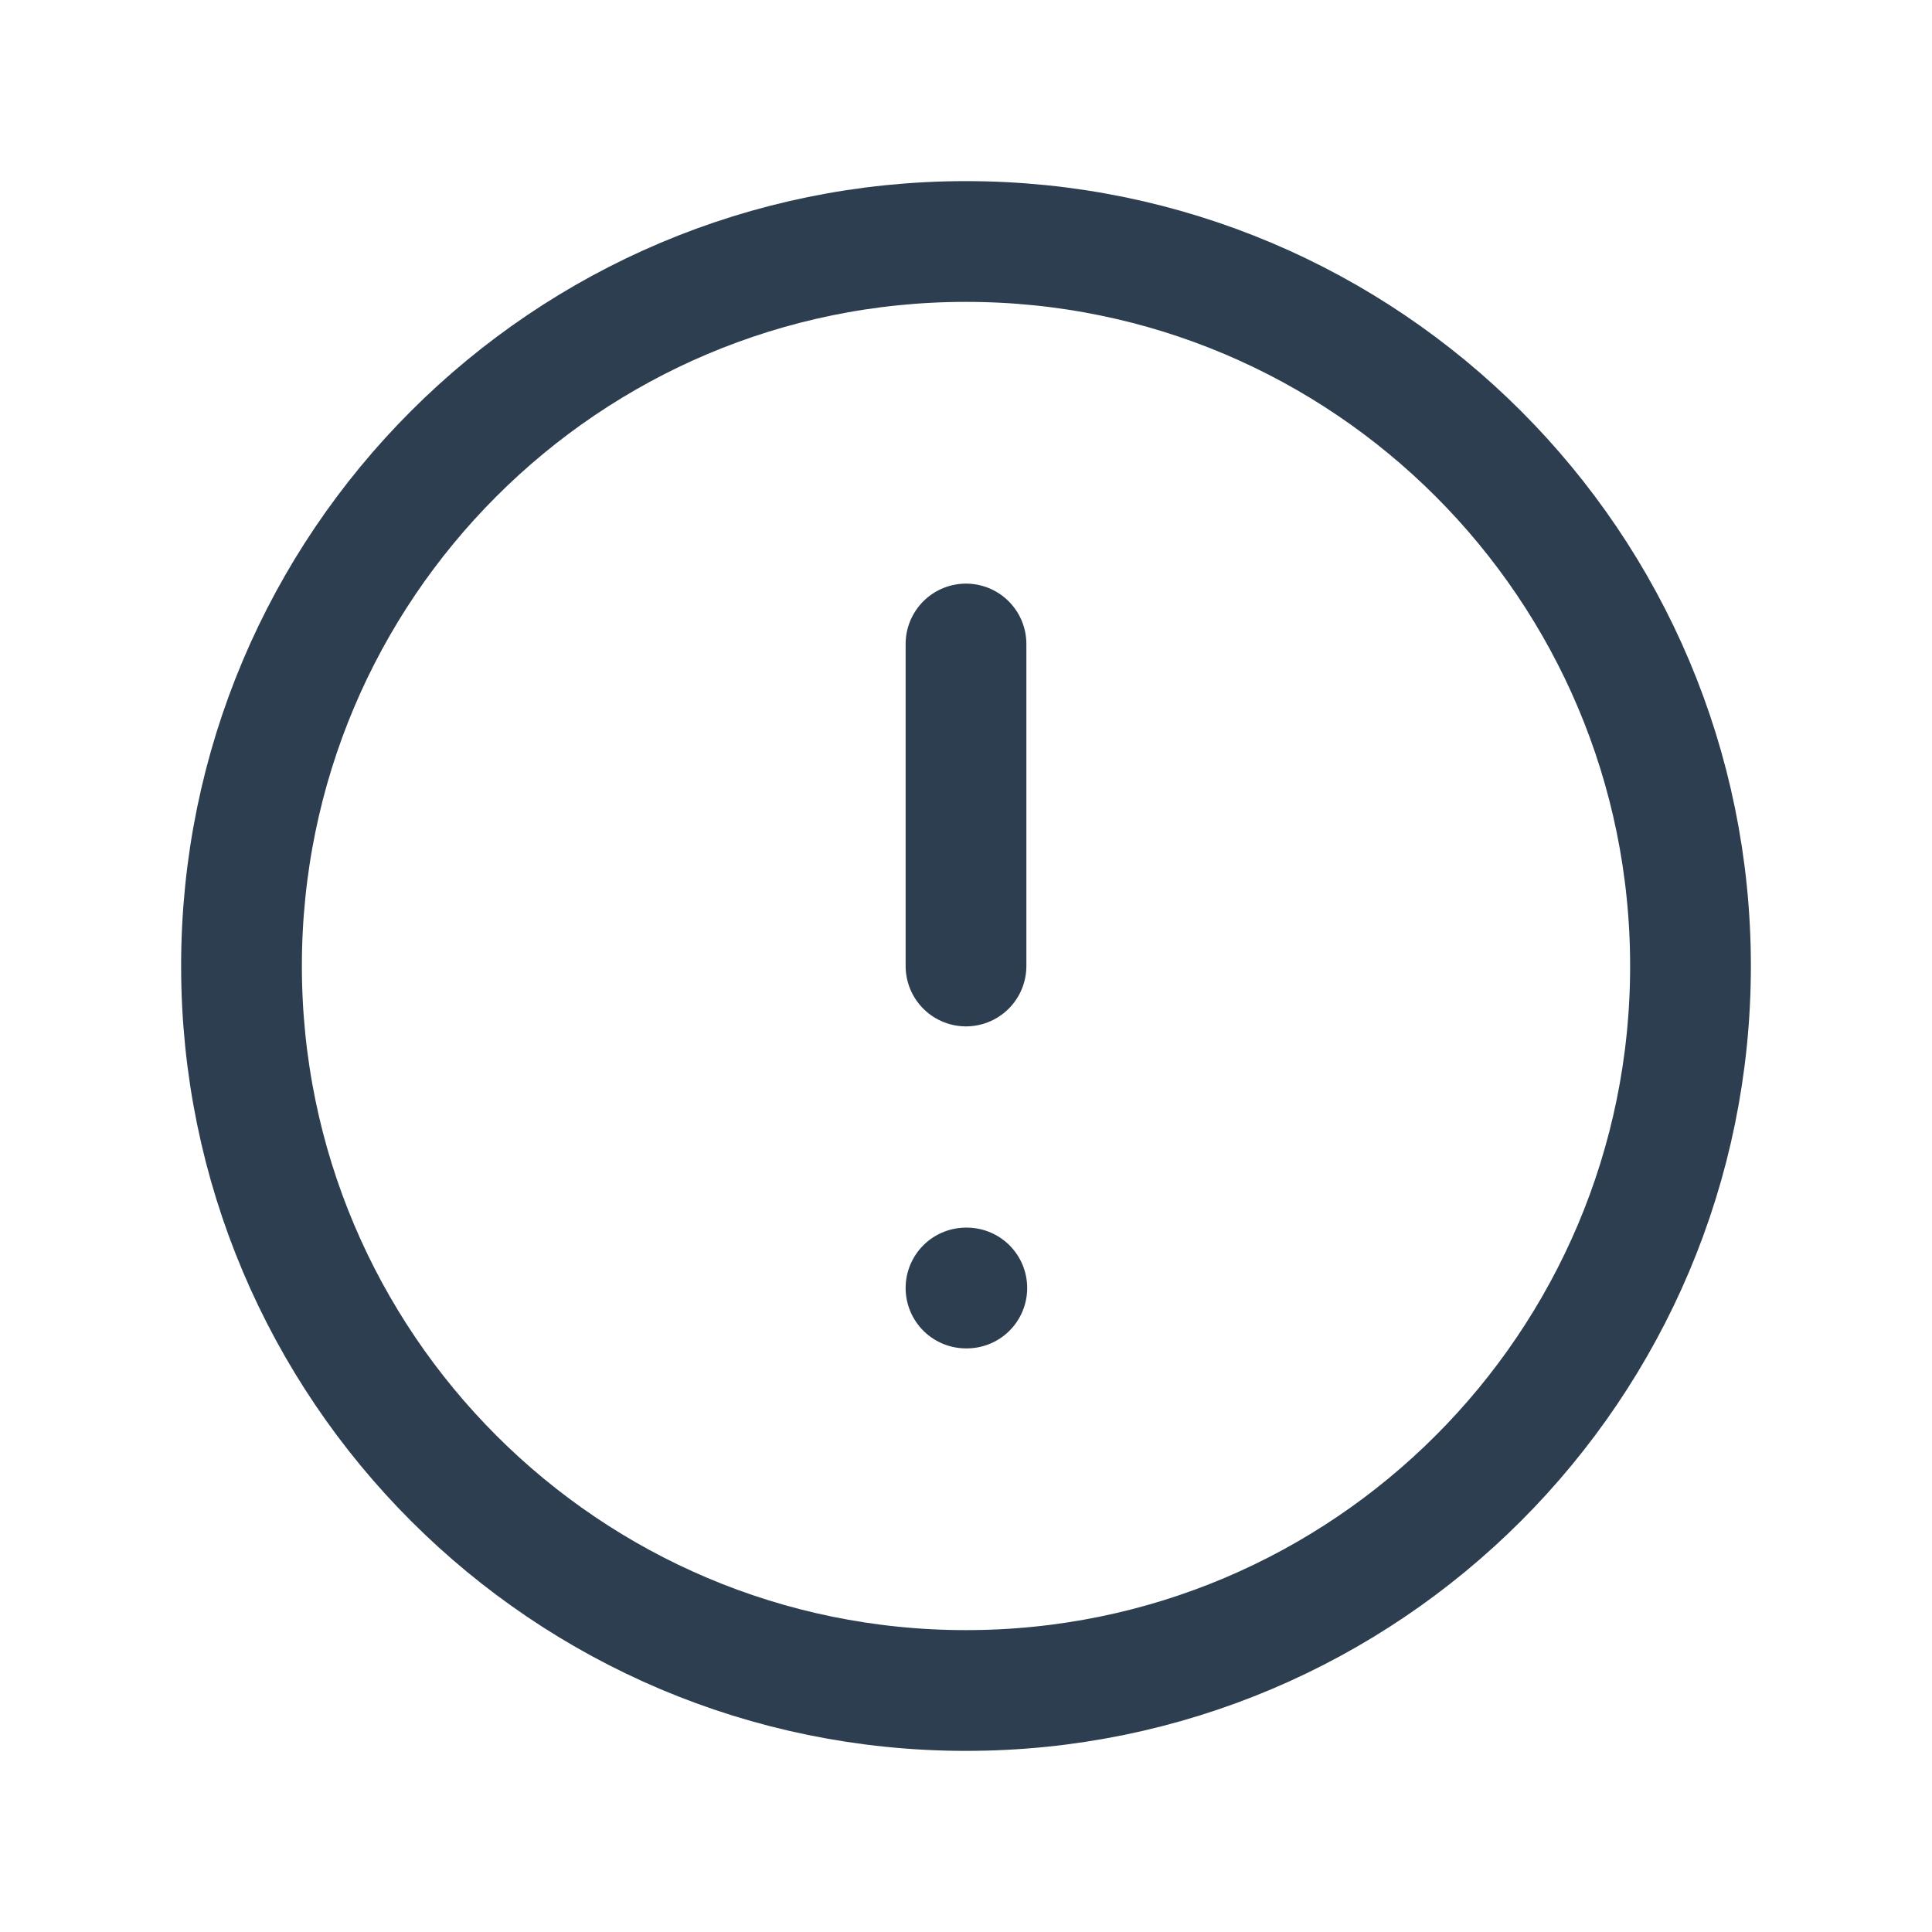
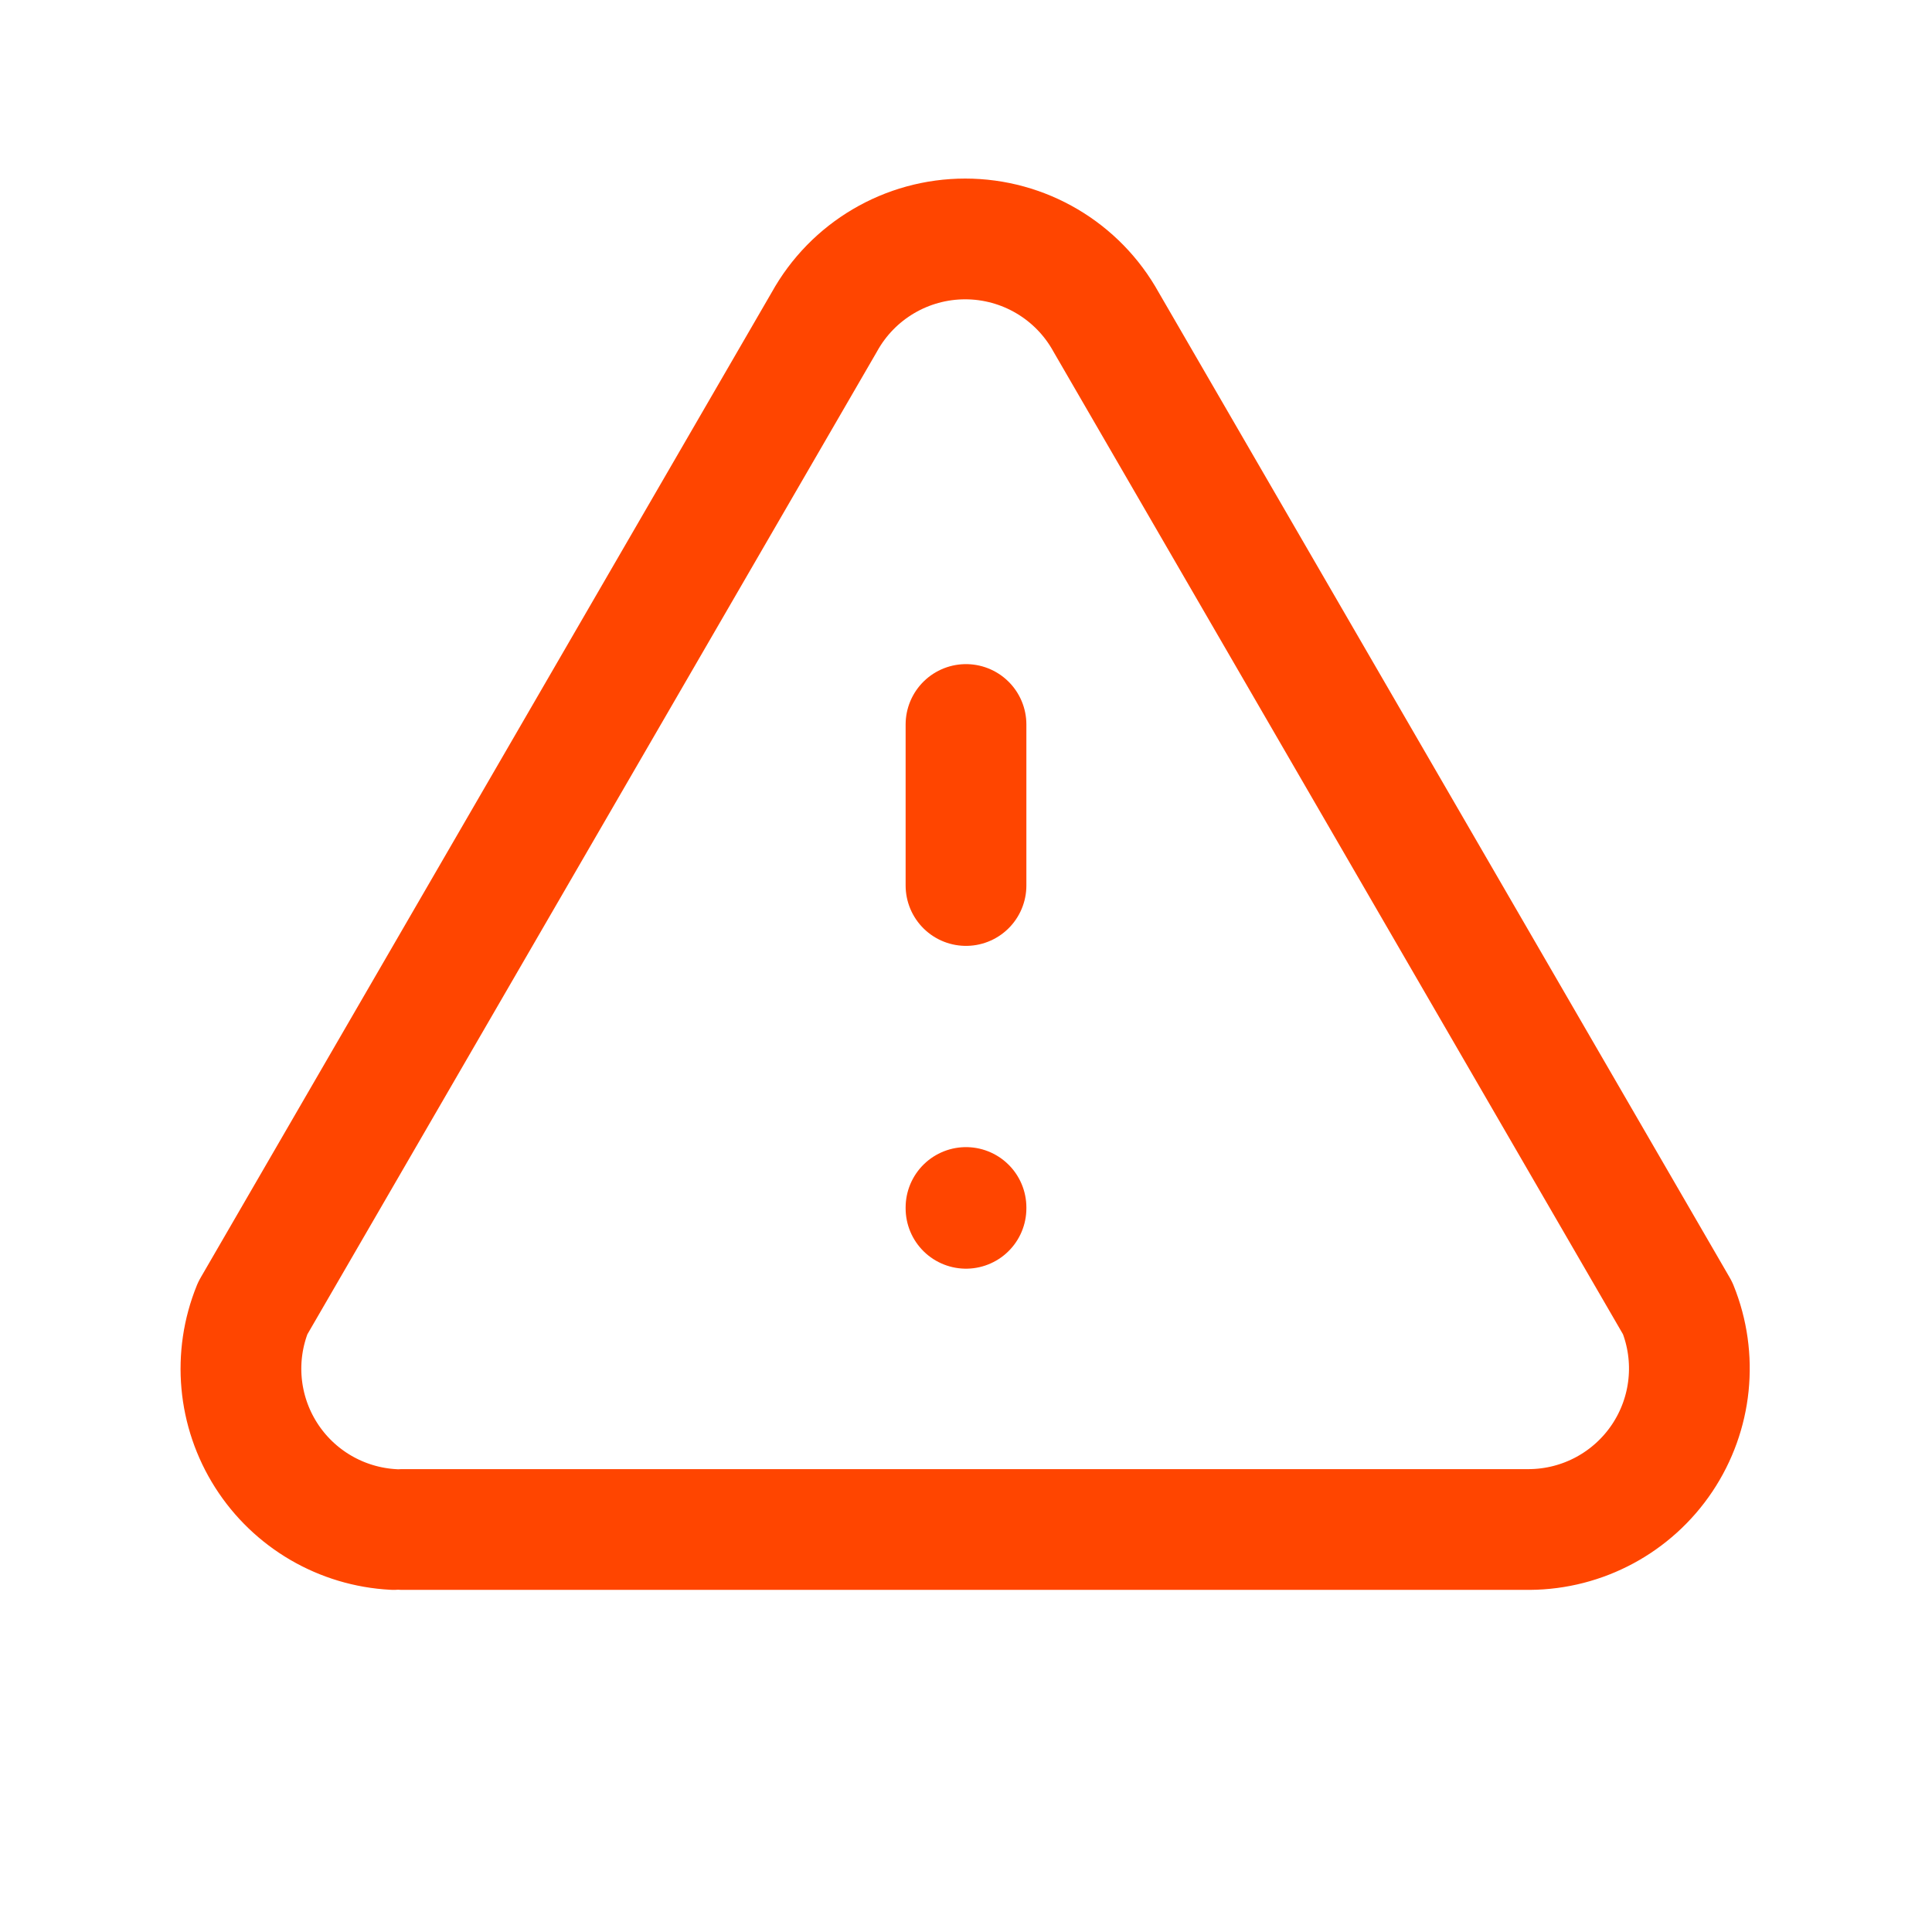
- <svg xmlns="http://www.w3.org/2000/svg" class="icon icon-tabler icon-tabler-alert-circle" width="44" height="44" viewBox="0 0 24 24" stroke-width="1.5" stroke="#2c3e50" fill="none" stroke-linecap="round" stroke-linejoin="round">
+ <svg xmlns="http://www.w3.org/2000/svg" class="icon icon-tabler icon-tabler-alert-triangle" width="44" height="44" viewBox="0 0 24 24" stroke-width="1.5" stroke="#ff4500" fill="none" stroke-linecap="round" stroke-linejoin="round">
  <path stroke="none" d="M0 0h24v24H0z" fill="none" />
-   <circle cx="12" cy="12" r="9" />
-   <line x1="12" y1="8" x2="12" y2="12" />
-   <line x1="12" y1="16" x2="12.01" y2="16" />
+   <path d="M12 9v2m0 4v.01" />
+   <path d="M5 19h14a2 2 0 0 0 1.84 -2.75l-7.1 -12.25a2 2 0 0 0 -3.5 0l-7.1 12.25a2 2 0 0 0 1.75 2.75" />
</svg>
